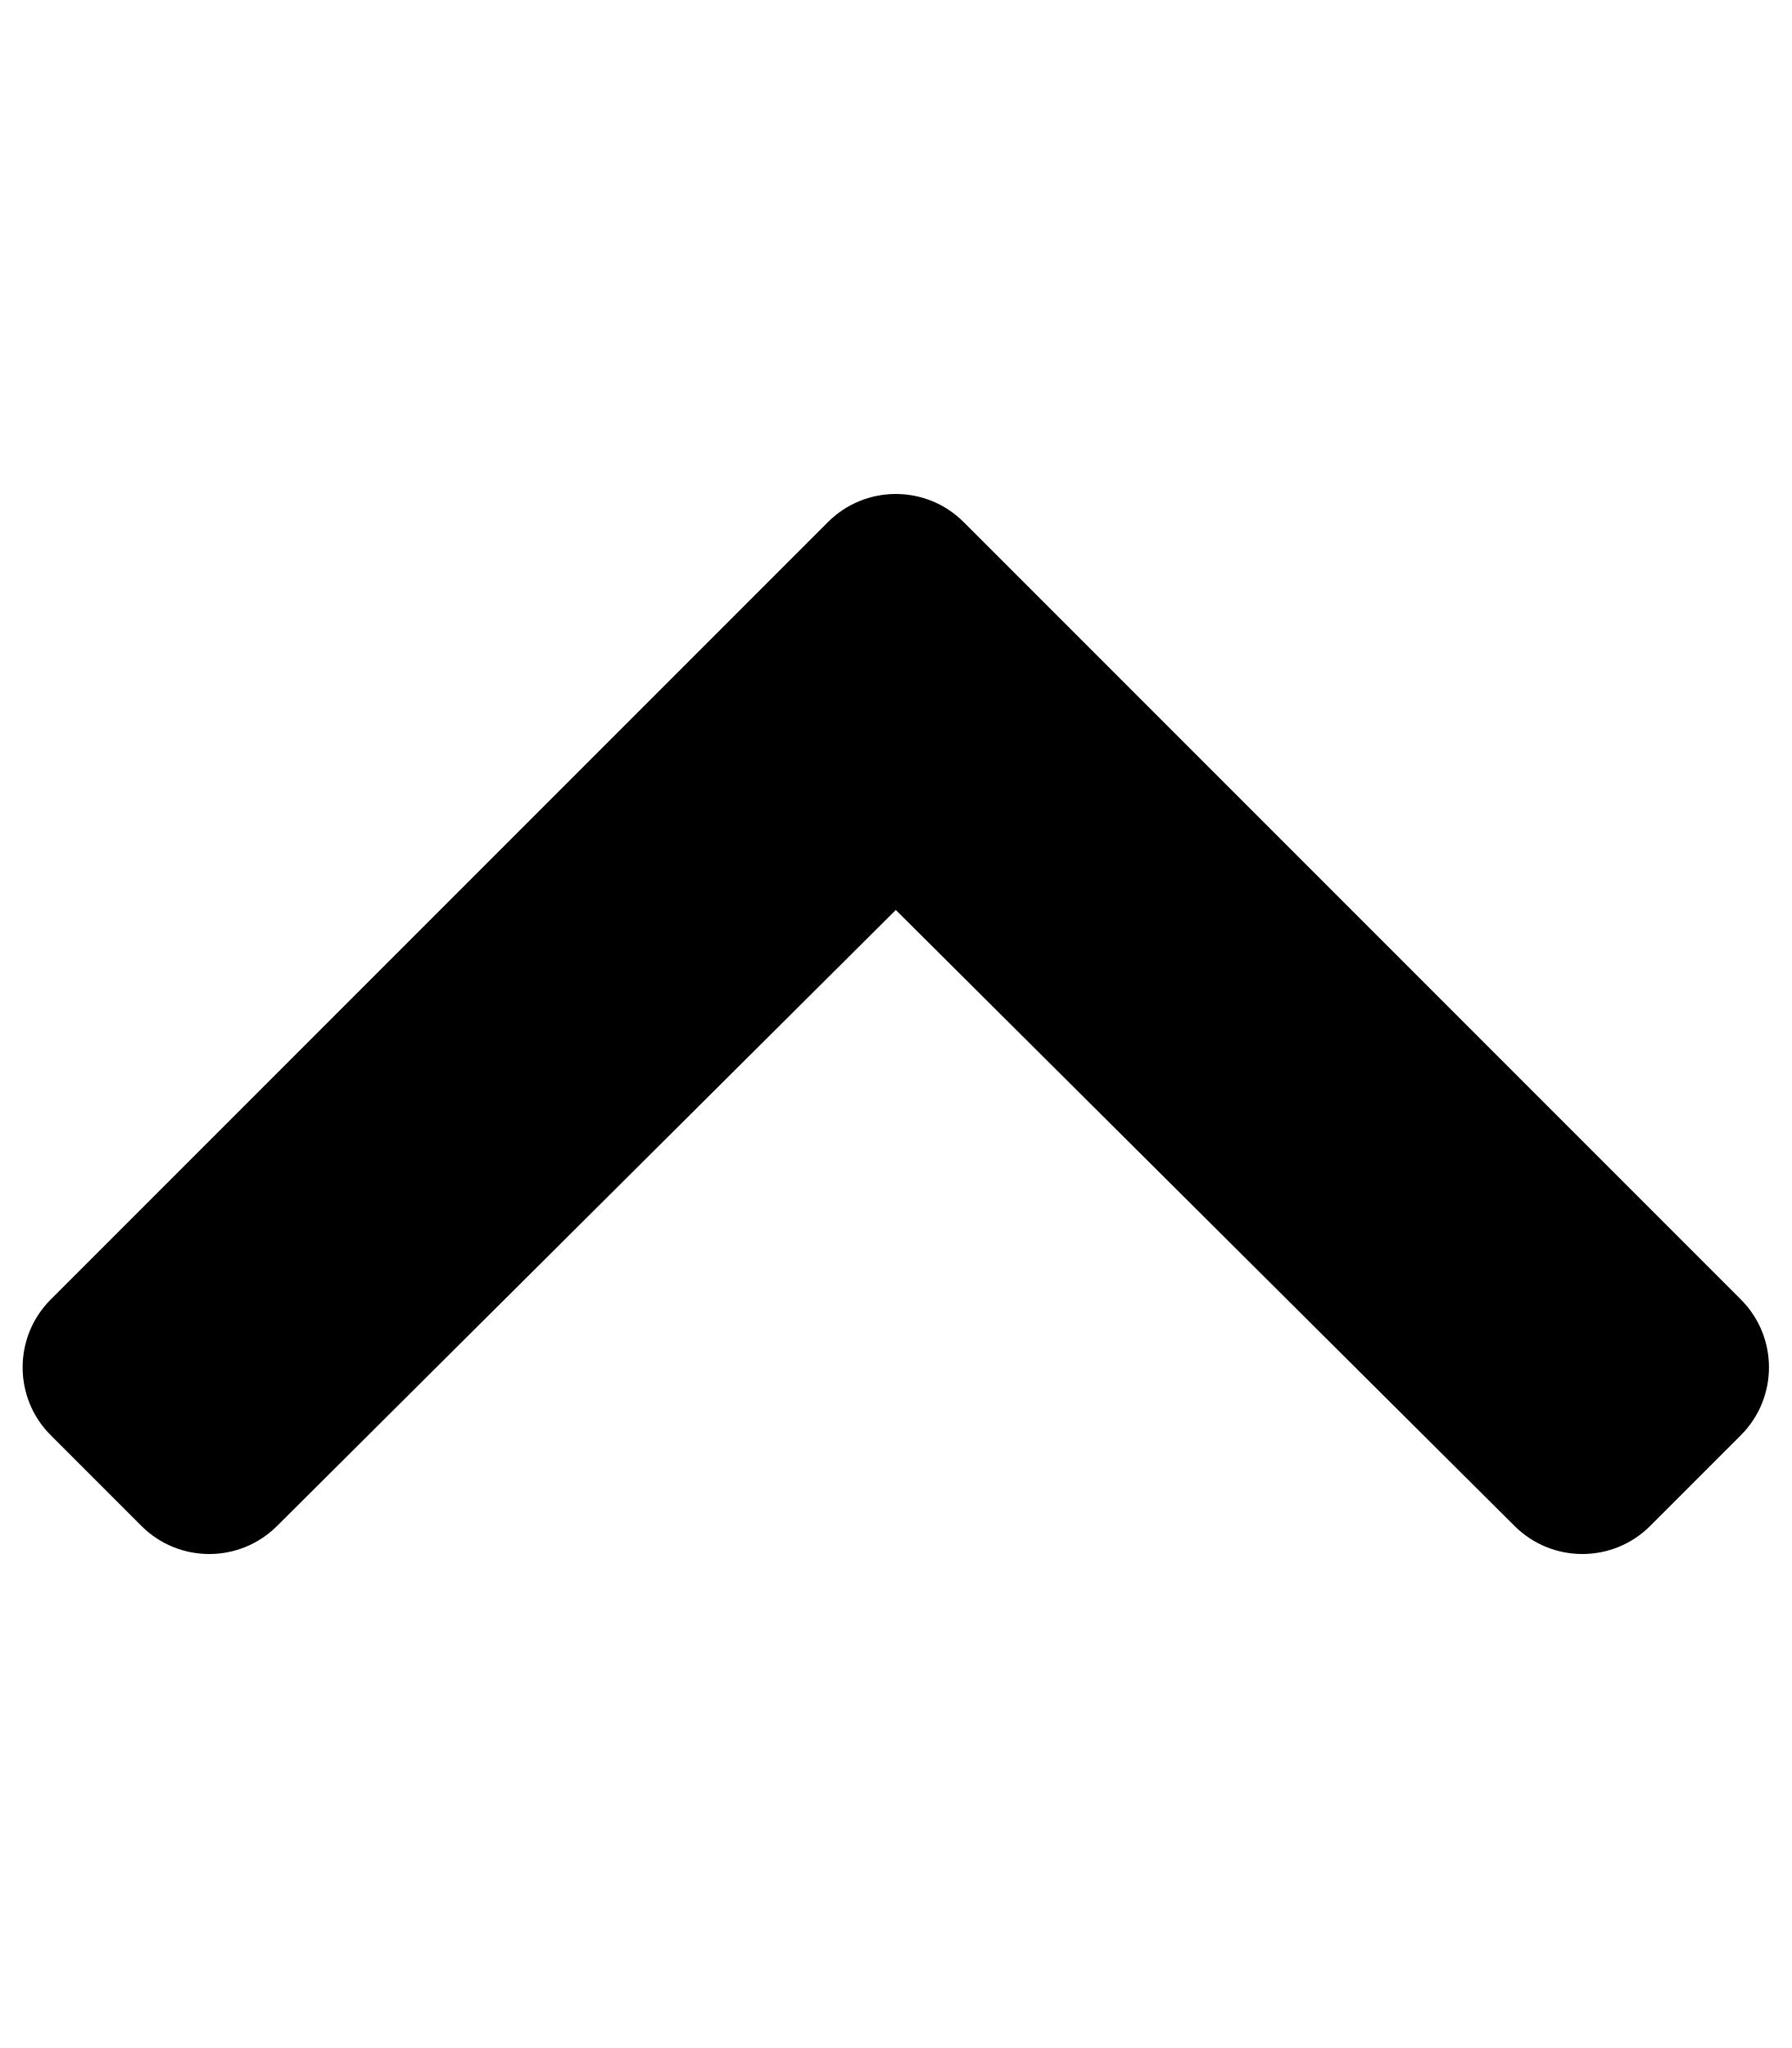
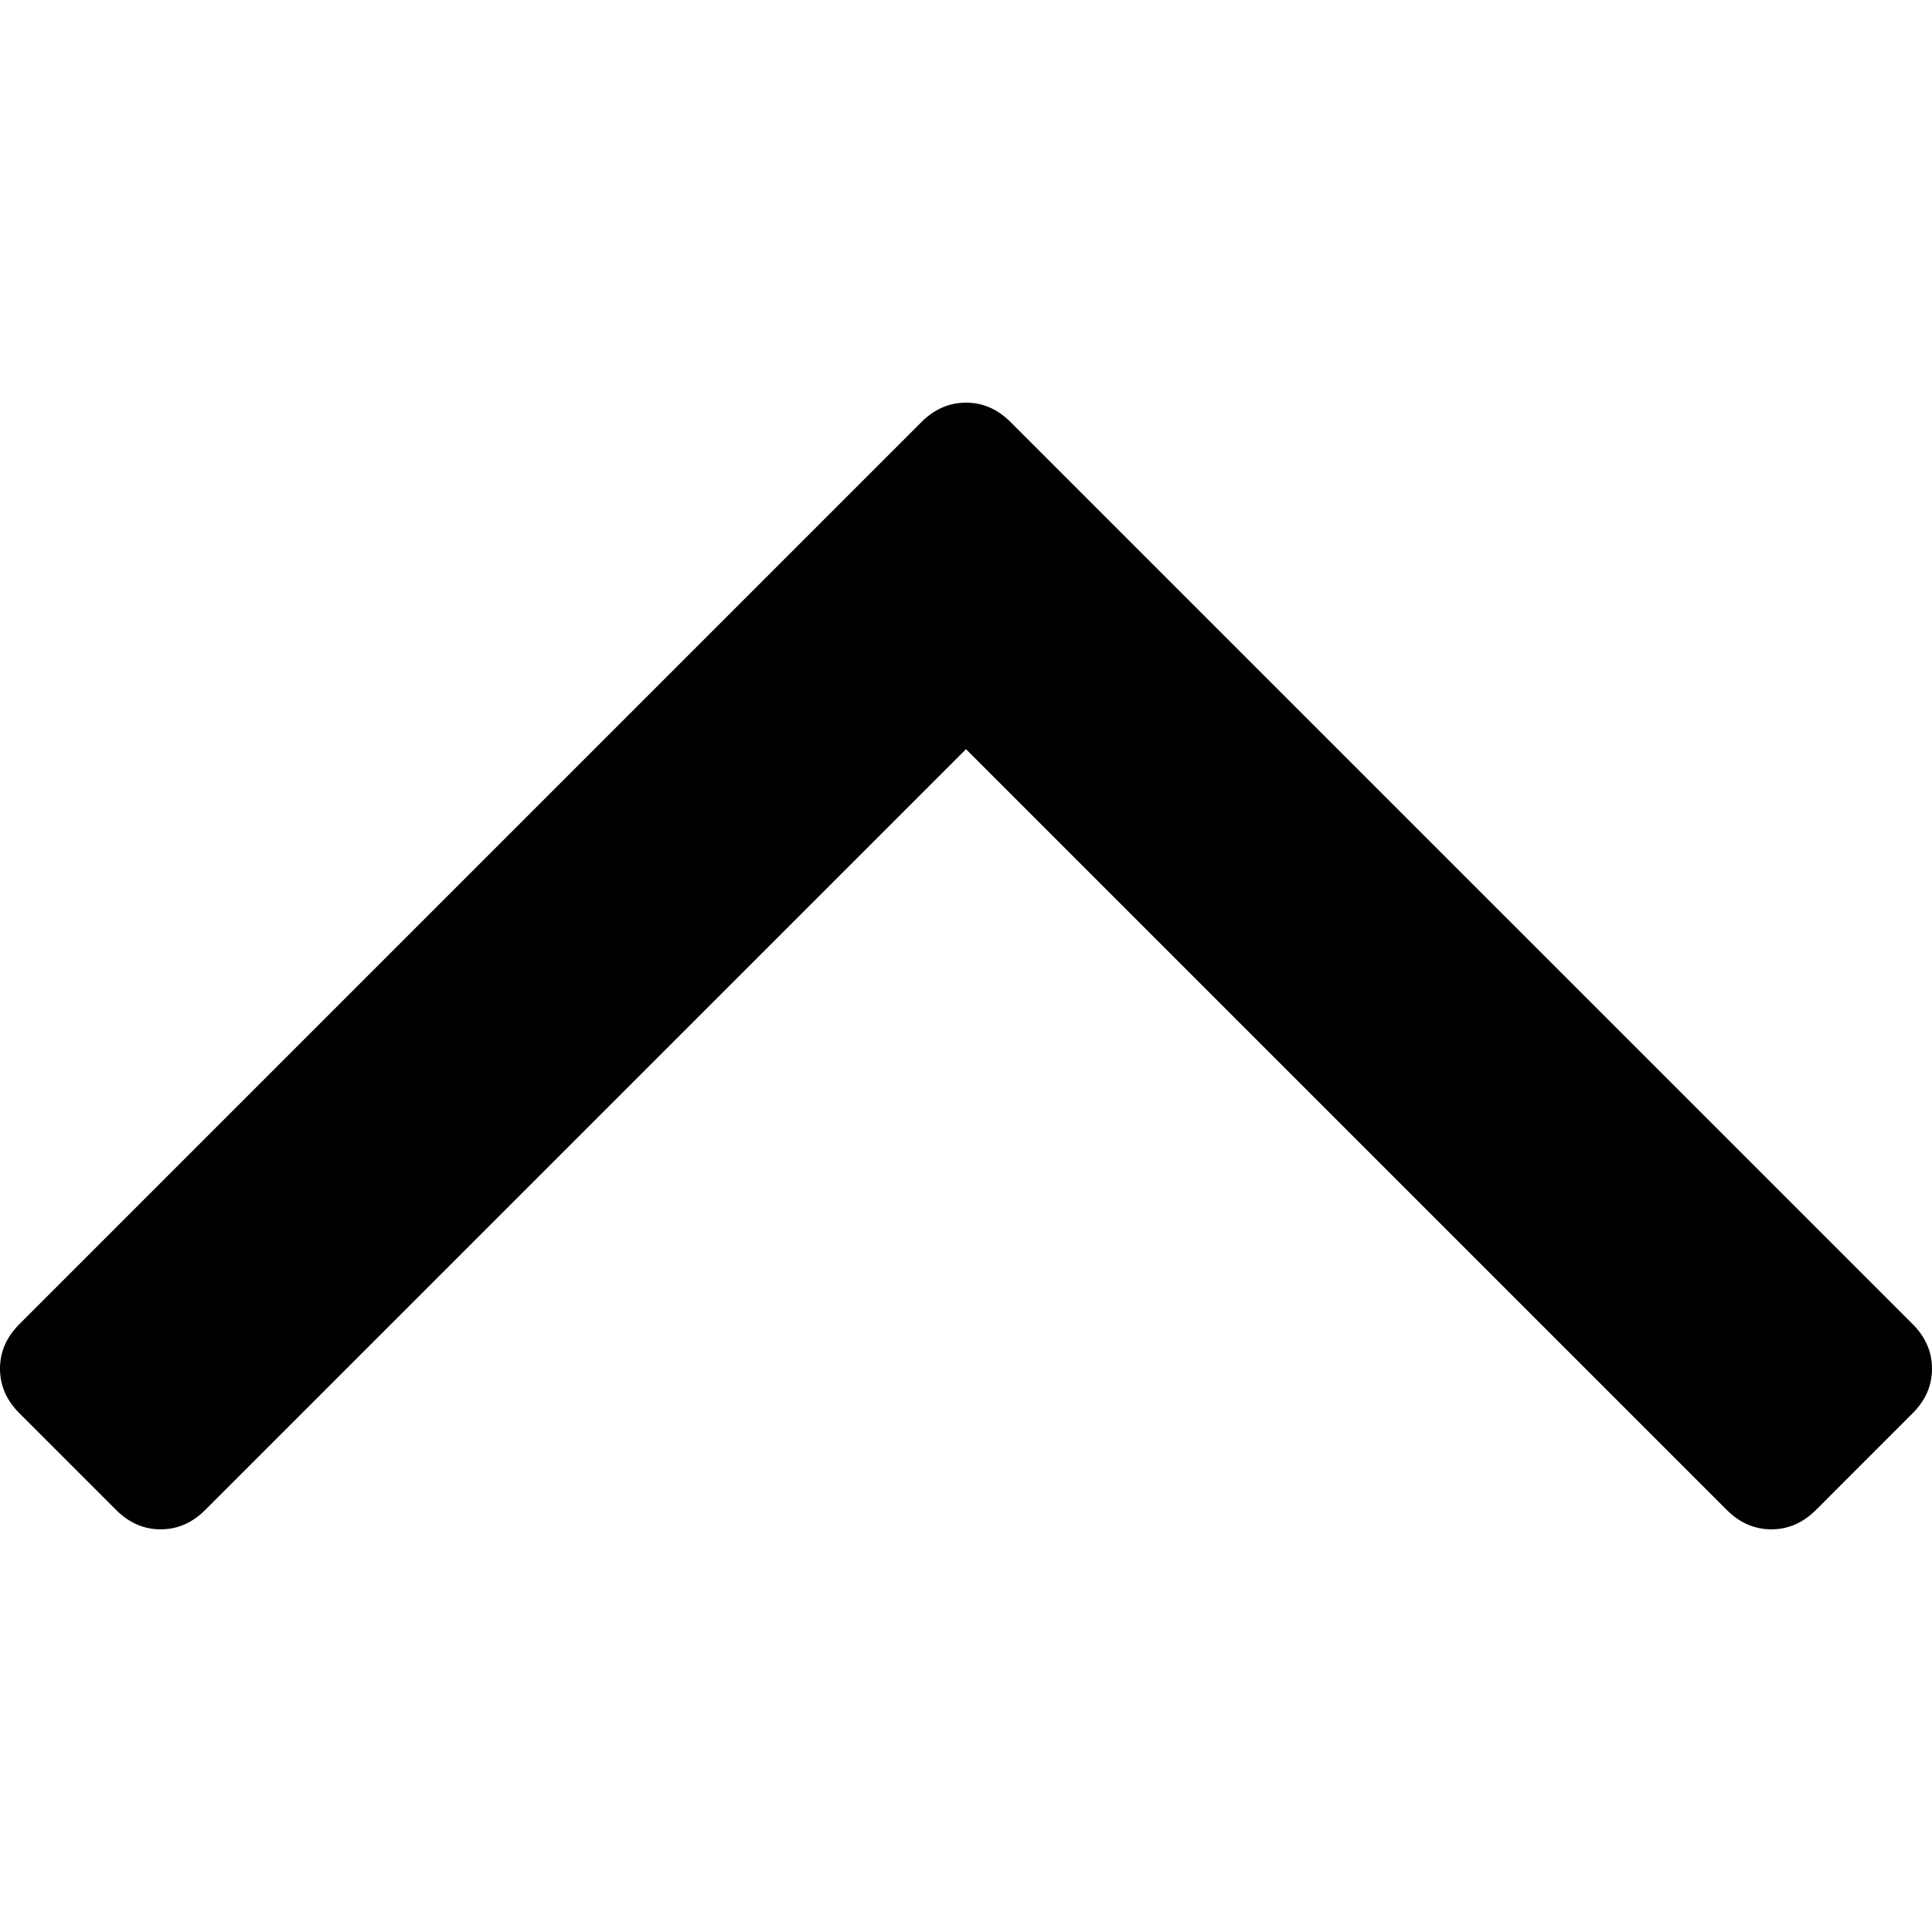
- <svg xmlns="http://www.w3.org/2000/svg" aria-hidden="true" focusable="false" data-prefix="fas" data-icon="chevron-up" class="svg-inline--fa fa-chevron-up fa-w-14" role="img" viewBox="0 0 448 512">
-   <path fill="currentColor" d="M240.971 130.524l194.343 194.343c9.373 9.373 9.373 24.569 0 33.941l-22.667 22.667c-9.357 9.357-24.522 9.375-33.901.04L224 227.495 69.255 381.516c-9.379 9.335-24.544 9.317-33.901-.04l-22.667-22.667c-9.373-9.373-9.373-24.569 0-33.941L207.03 130.525c9.372-9.373 24.568-9.373 33.941-.001z" />
+ <svg xmlns="http://www.w3.org/2000/svg" version="1.1" id="Capa_1" x="0px" y="0px" width="284.929px" height="284.929px" viewBox="0 0 284.929 284.929" style="enable-background:new 0 0 284.929 284.929;" xml:space="preserve">
+   <g>
+     <path d="M282.082,195.285L149.028,62.24c-1.901-1.903-4.088-2.856-6.562-2.856s-4.665,0.953-6.567,2.856L2.856,195.285   C0.95,197.191,0,199.378,0,201.853c0,2.474,0.953,4.664,2.856,6.566l14.272,14.271c1.903,1.903,4.093,2.854,6.567,2.854   c2.474,0,4.664-0.951,6.567-2.854l112.204-112.202l112.208,112.209c1.902,1.903,4.093,2.848,6.563,2.848   c2.478,0,4.668-0.951,6.57-2.848l14.274-14.277c1.902-1.902,2.847-4.093,2.847-6.566   C284.929,199.378,283.984,197.188,282.082,195.285z" />
+   </g>
</svg>
